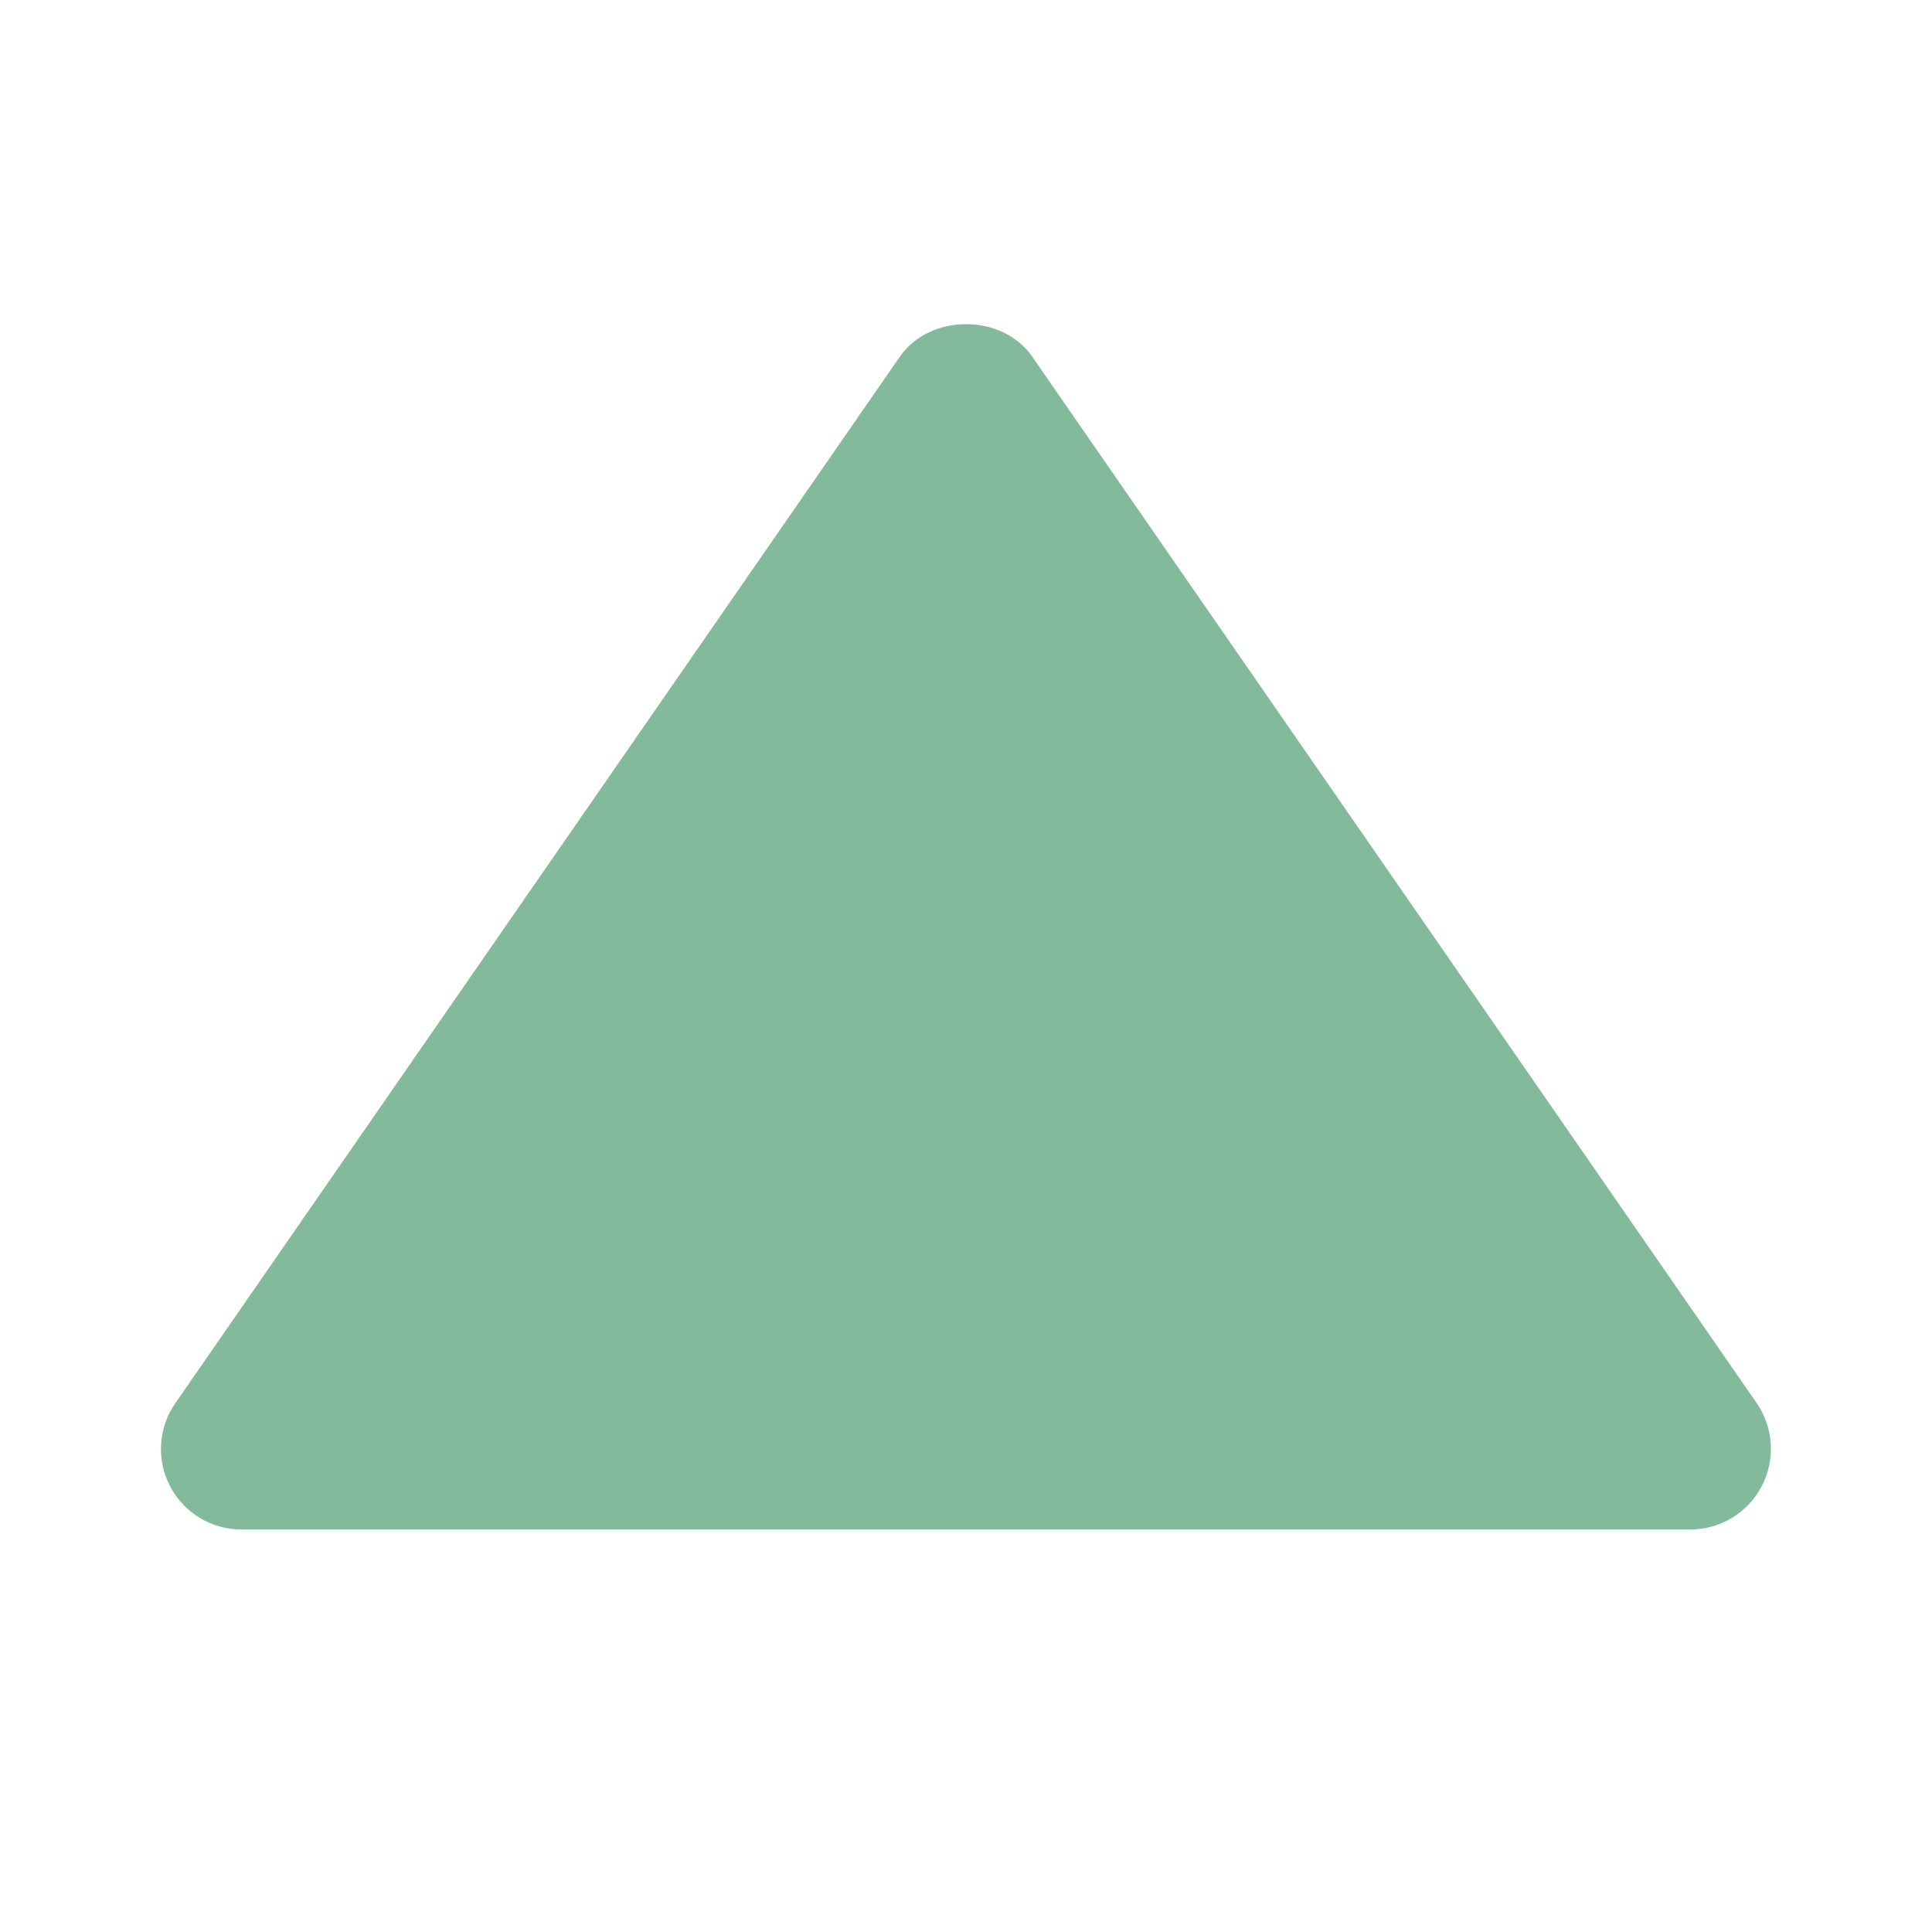
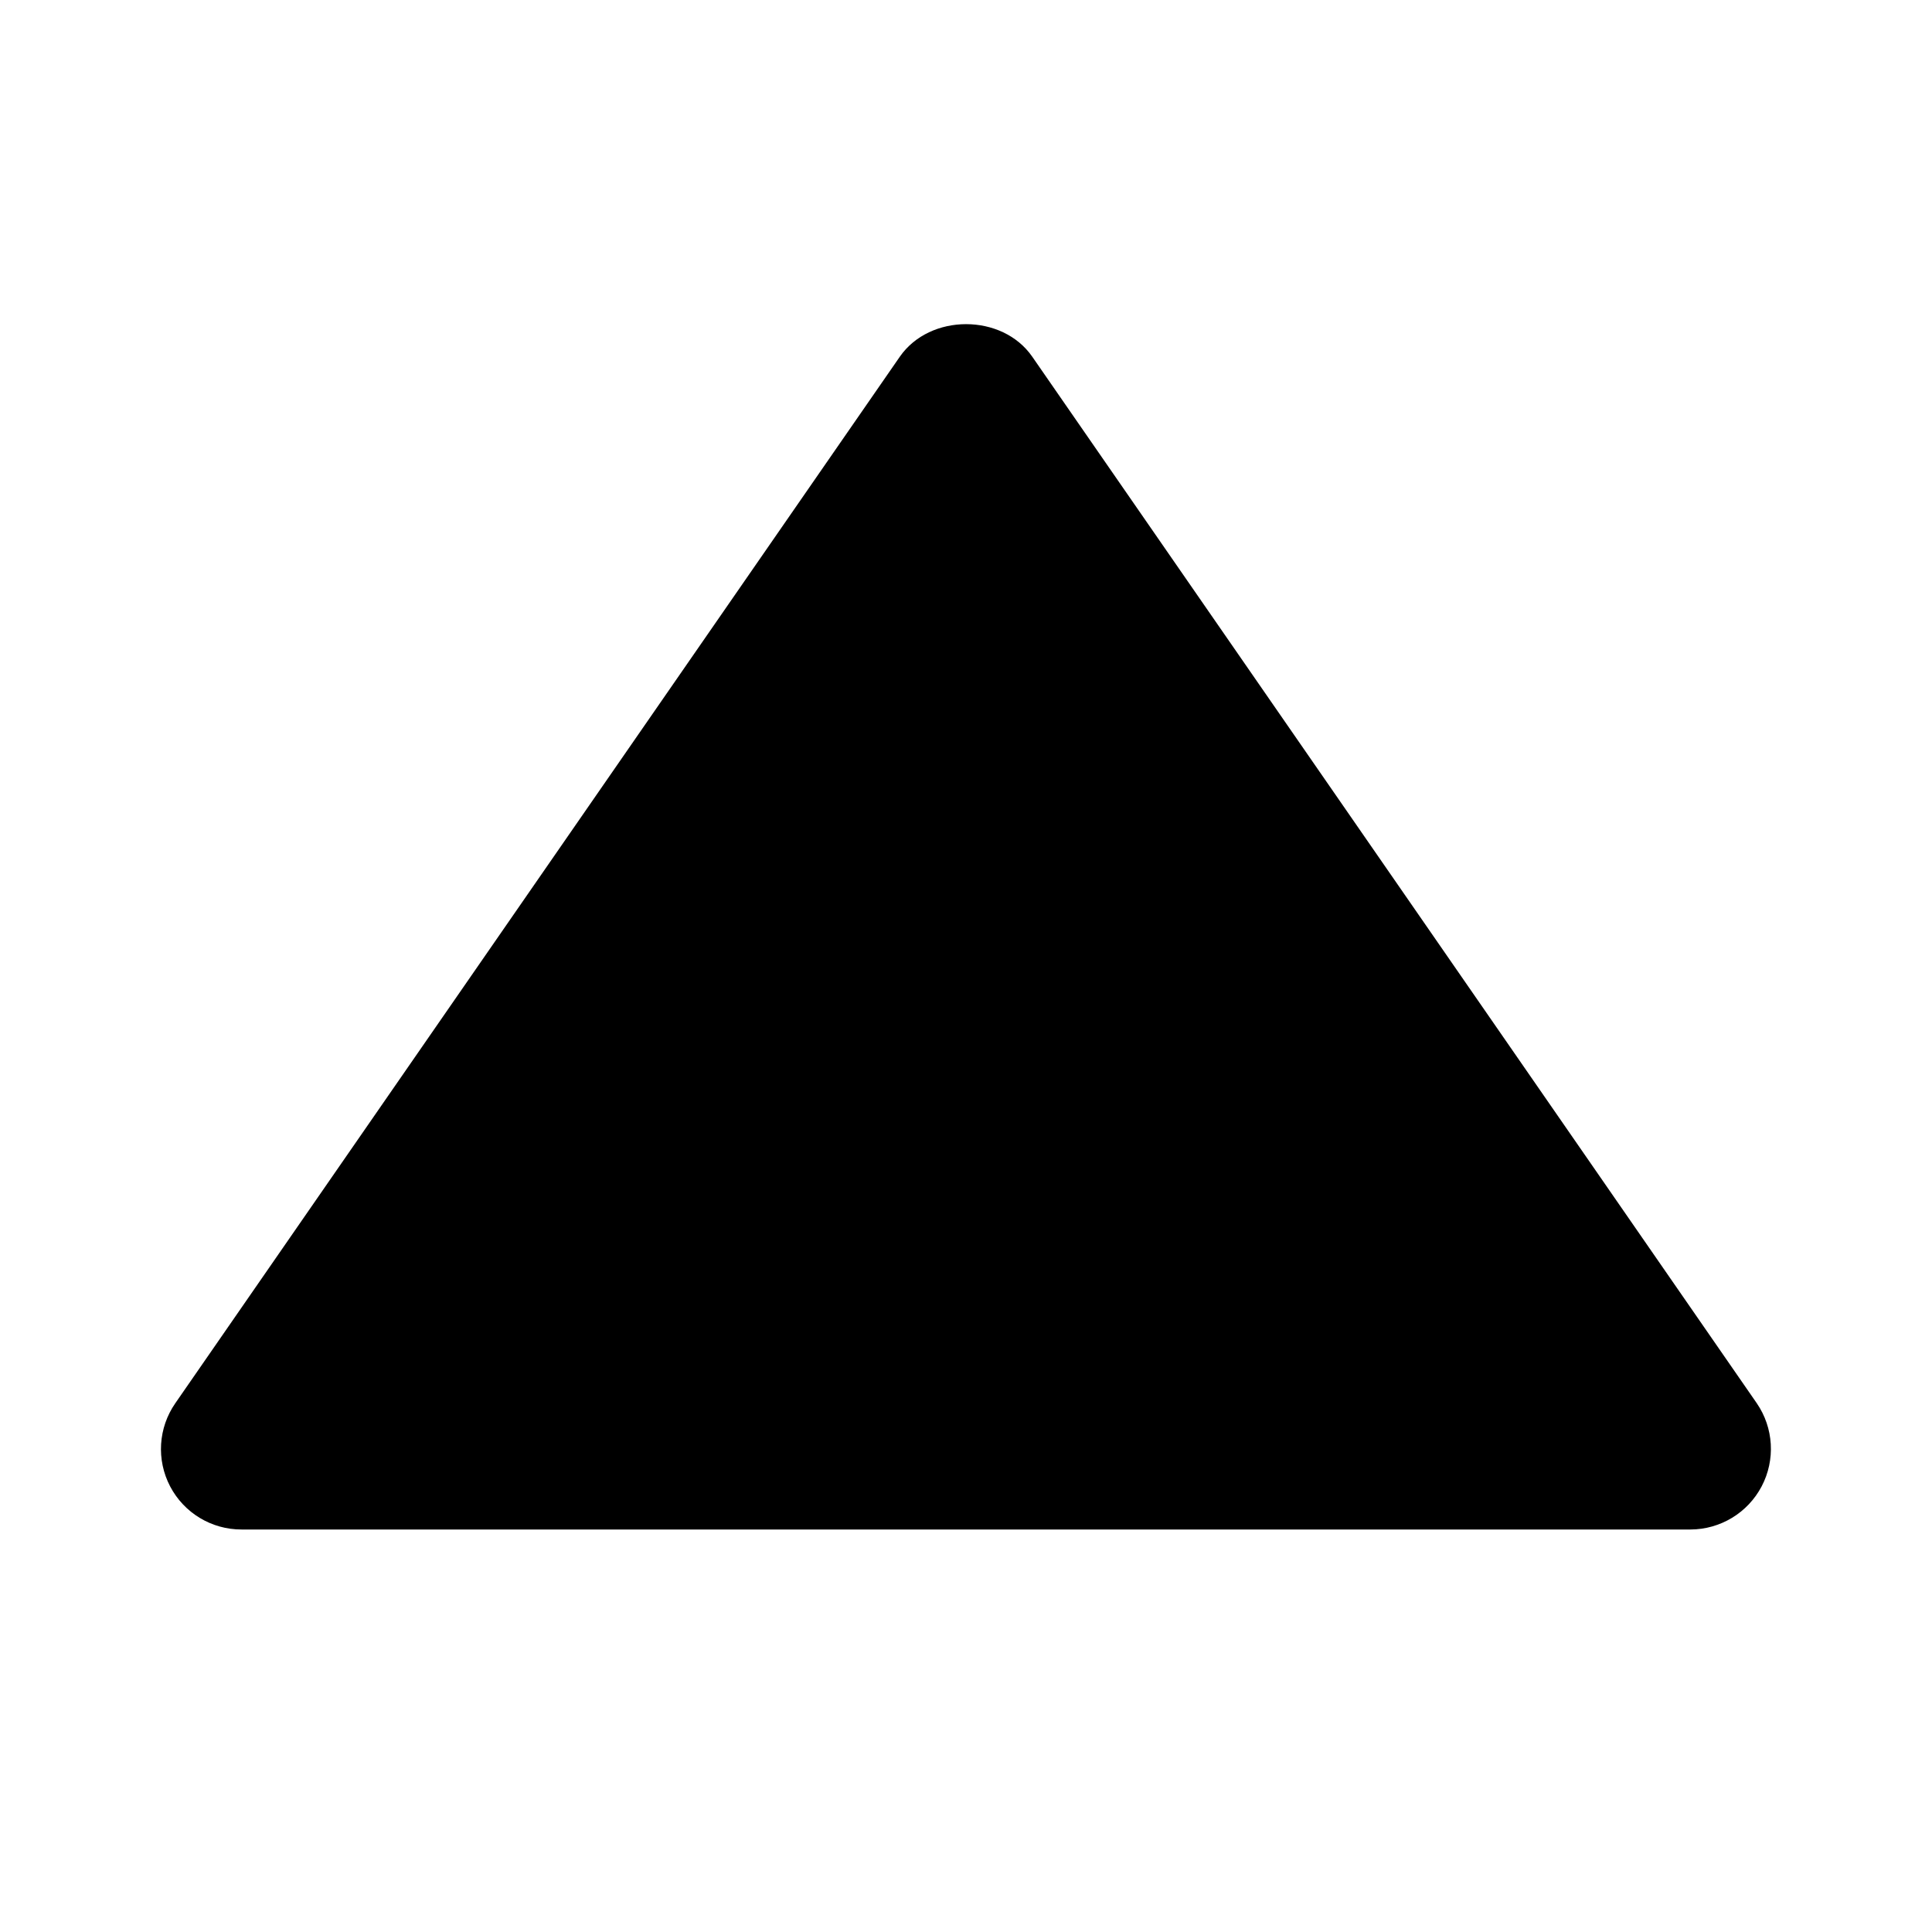
<svg xmlns="http://www.w3.org/2000/svg" width="10" height="10" viewBox="0 0 24 24">
-   <path fill="#83ba9b" d="M3 19h18a1.002 1.002 0 0 0 .823-1.569l-9-13c-.373-.539-1.271-.539-1.645 0l-9 13A.999.999 0 0 0 3 19z" />
+   <path fill="currentColor" d="M3 19h18a1.002 1.002 0 0 0 .823-1.569l-9-13c-.373-.539-1.271-.539-1.645 0l-9 13A.999.999 0 0 0 3 19z" />
</svg>
